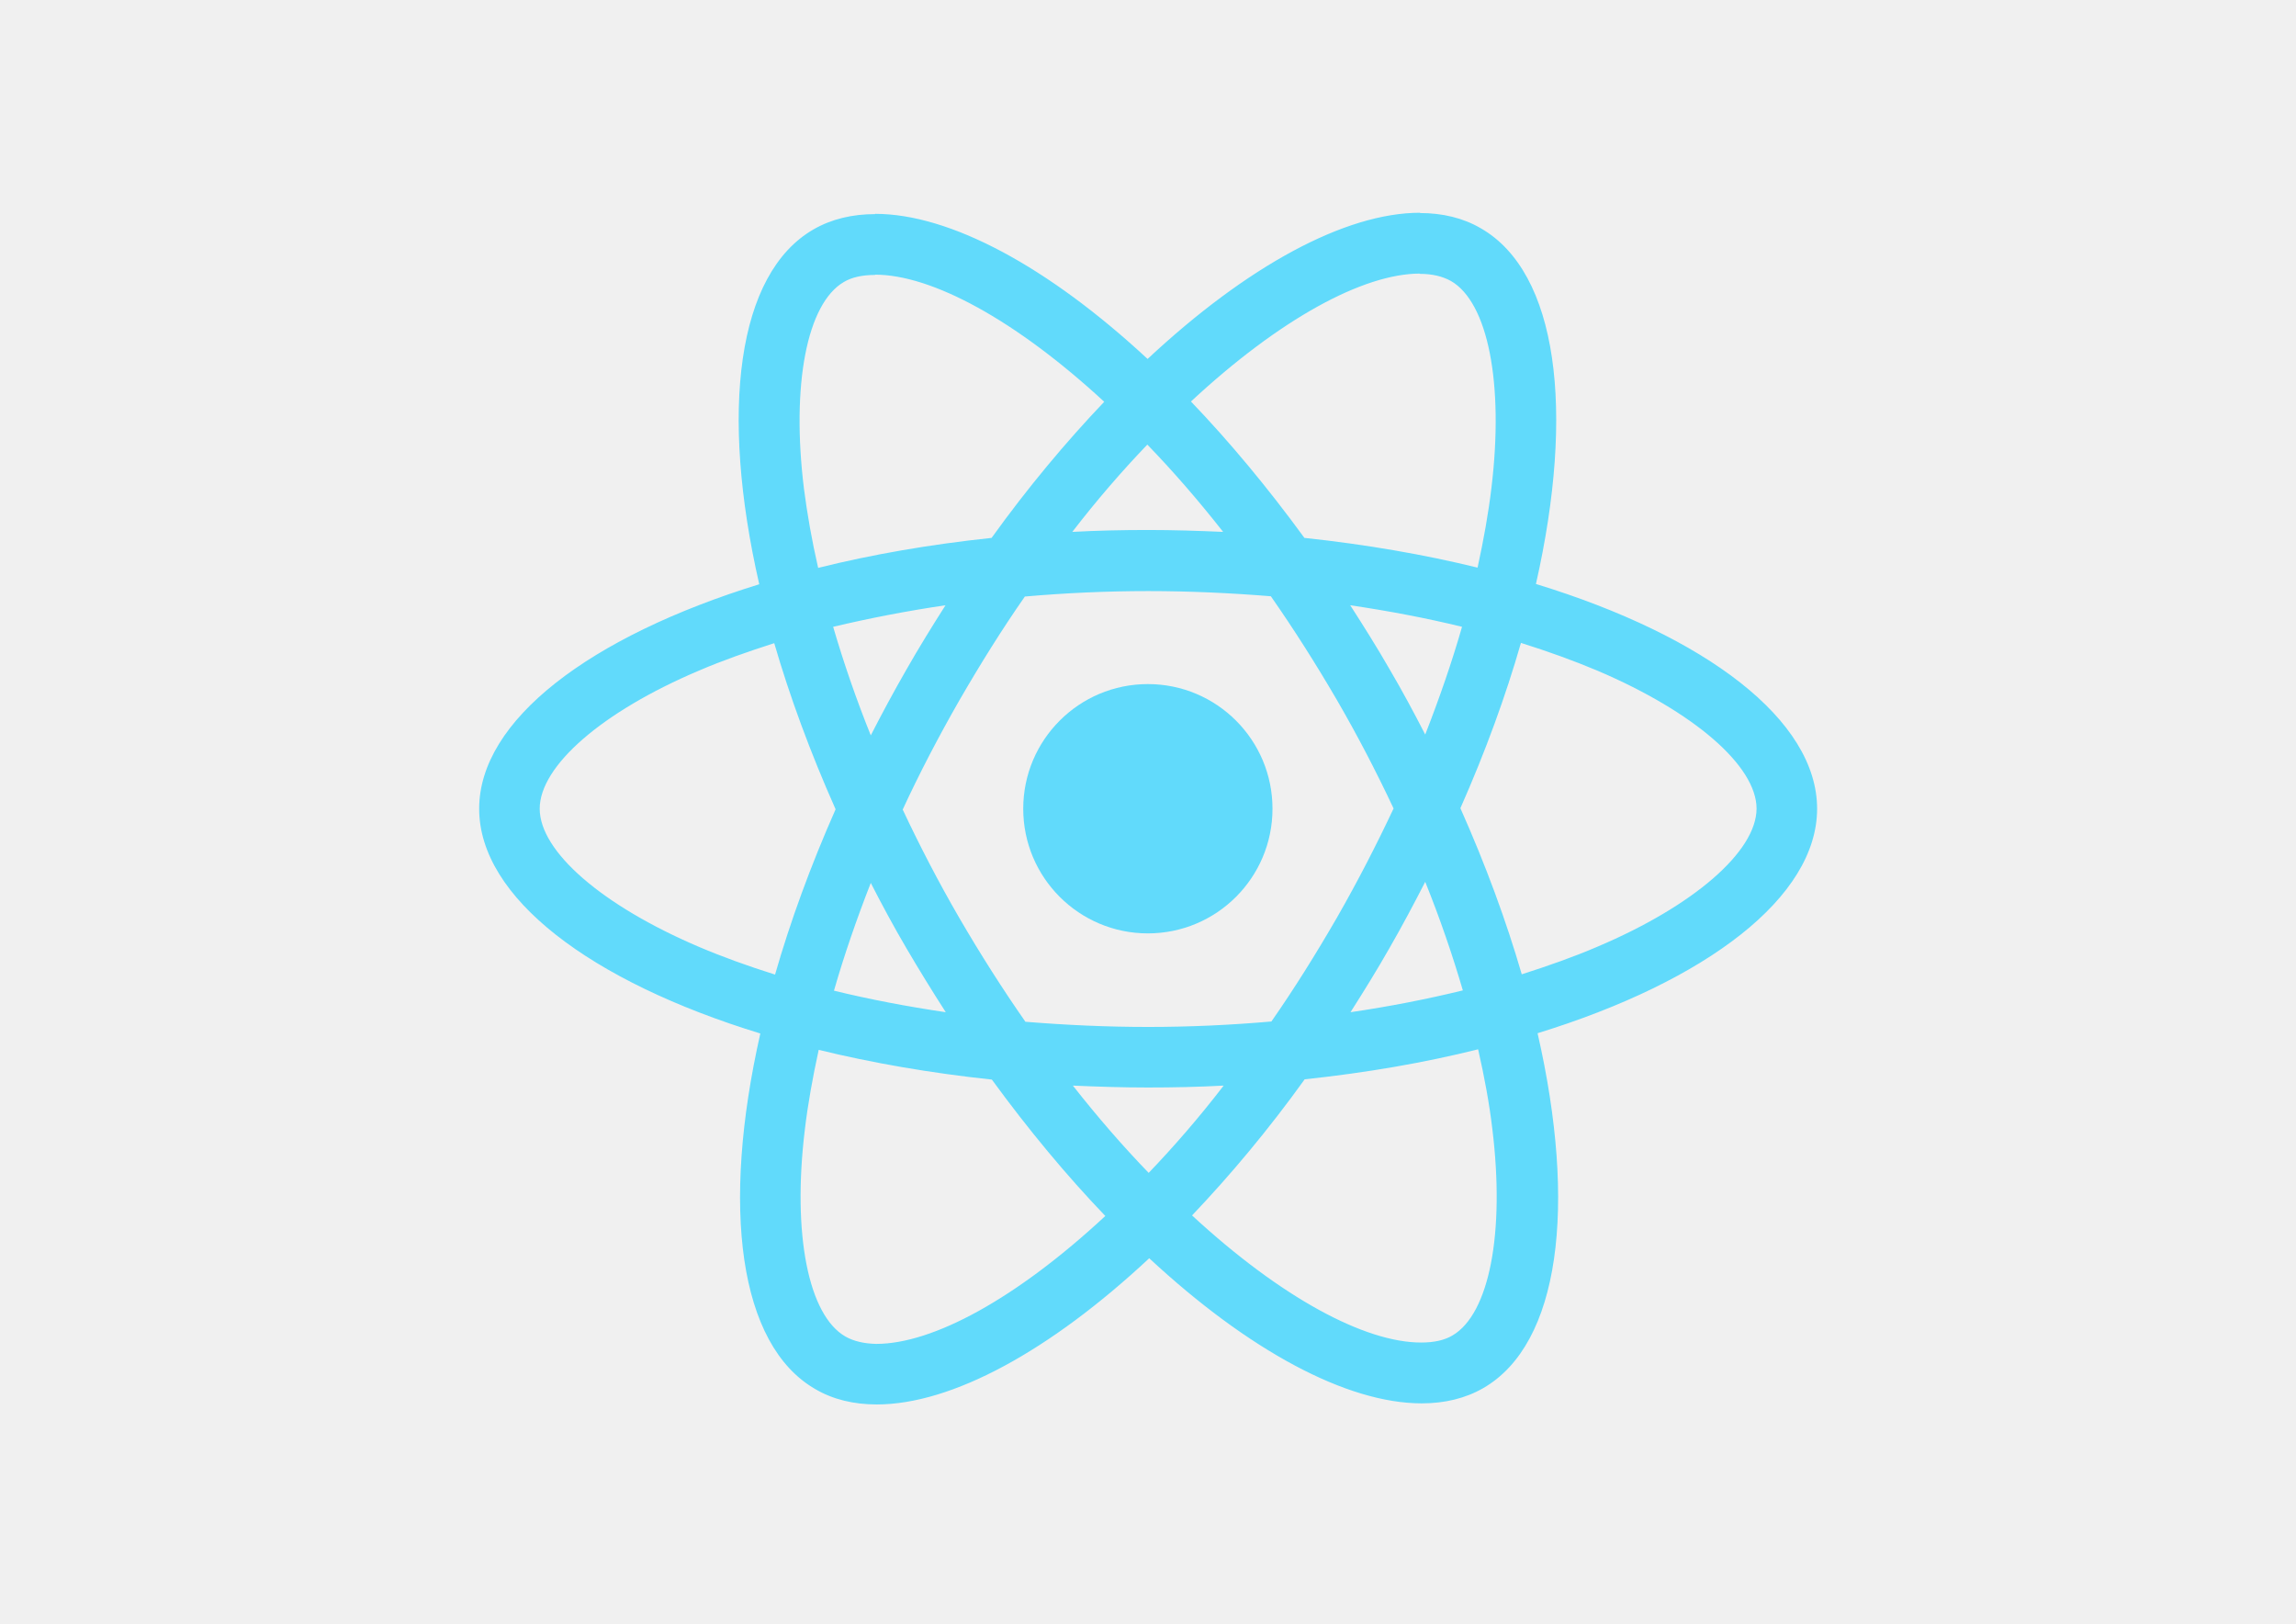
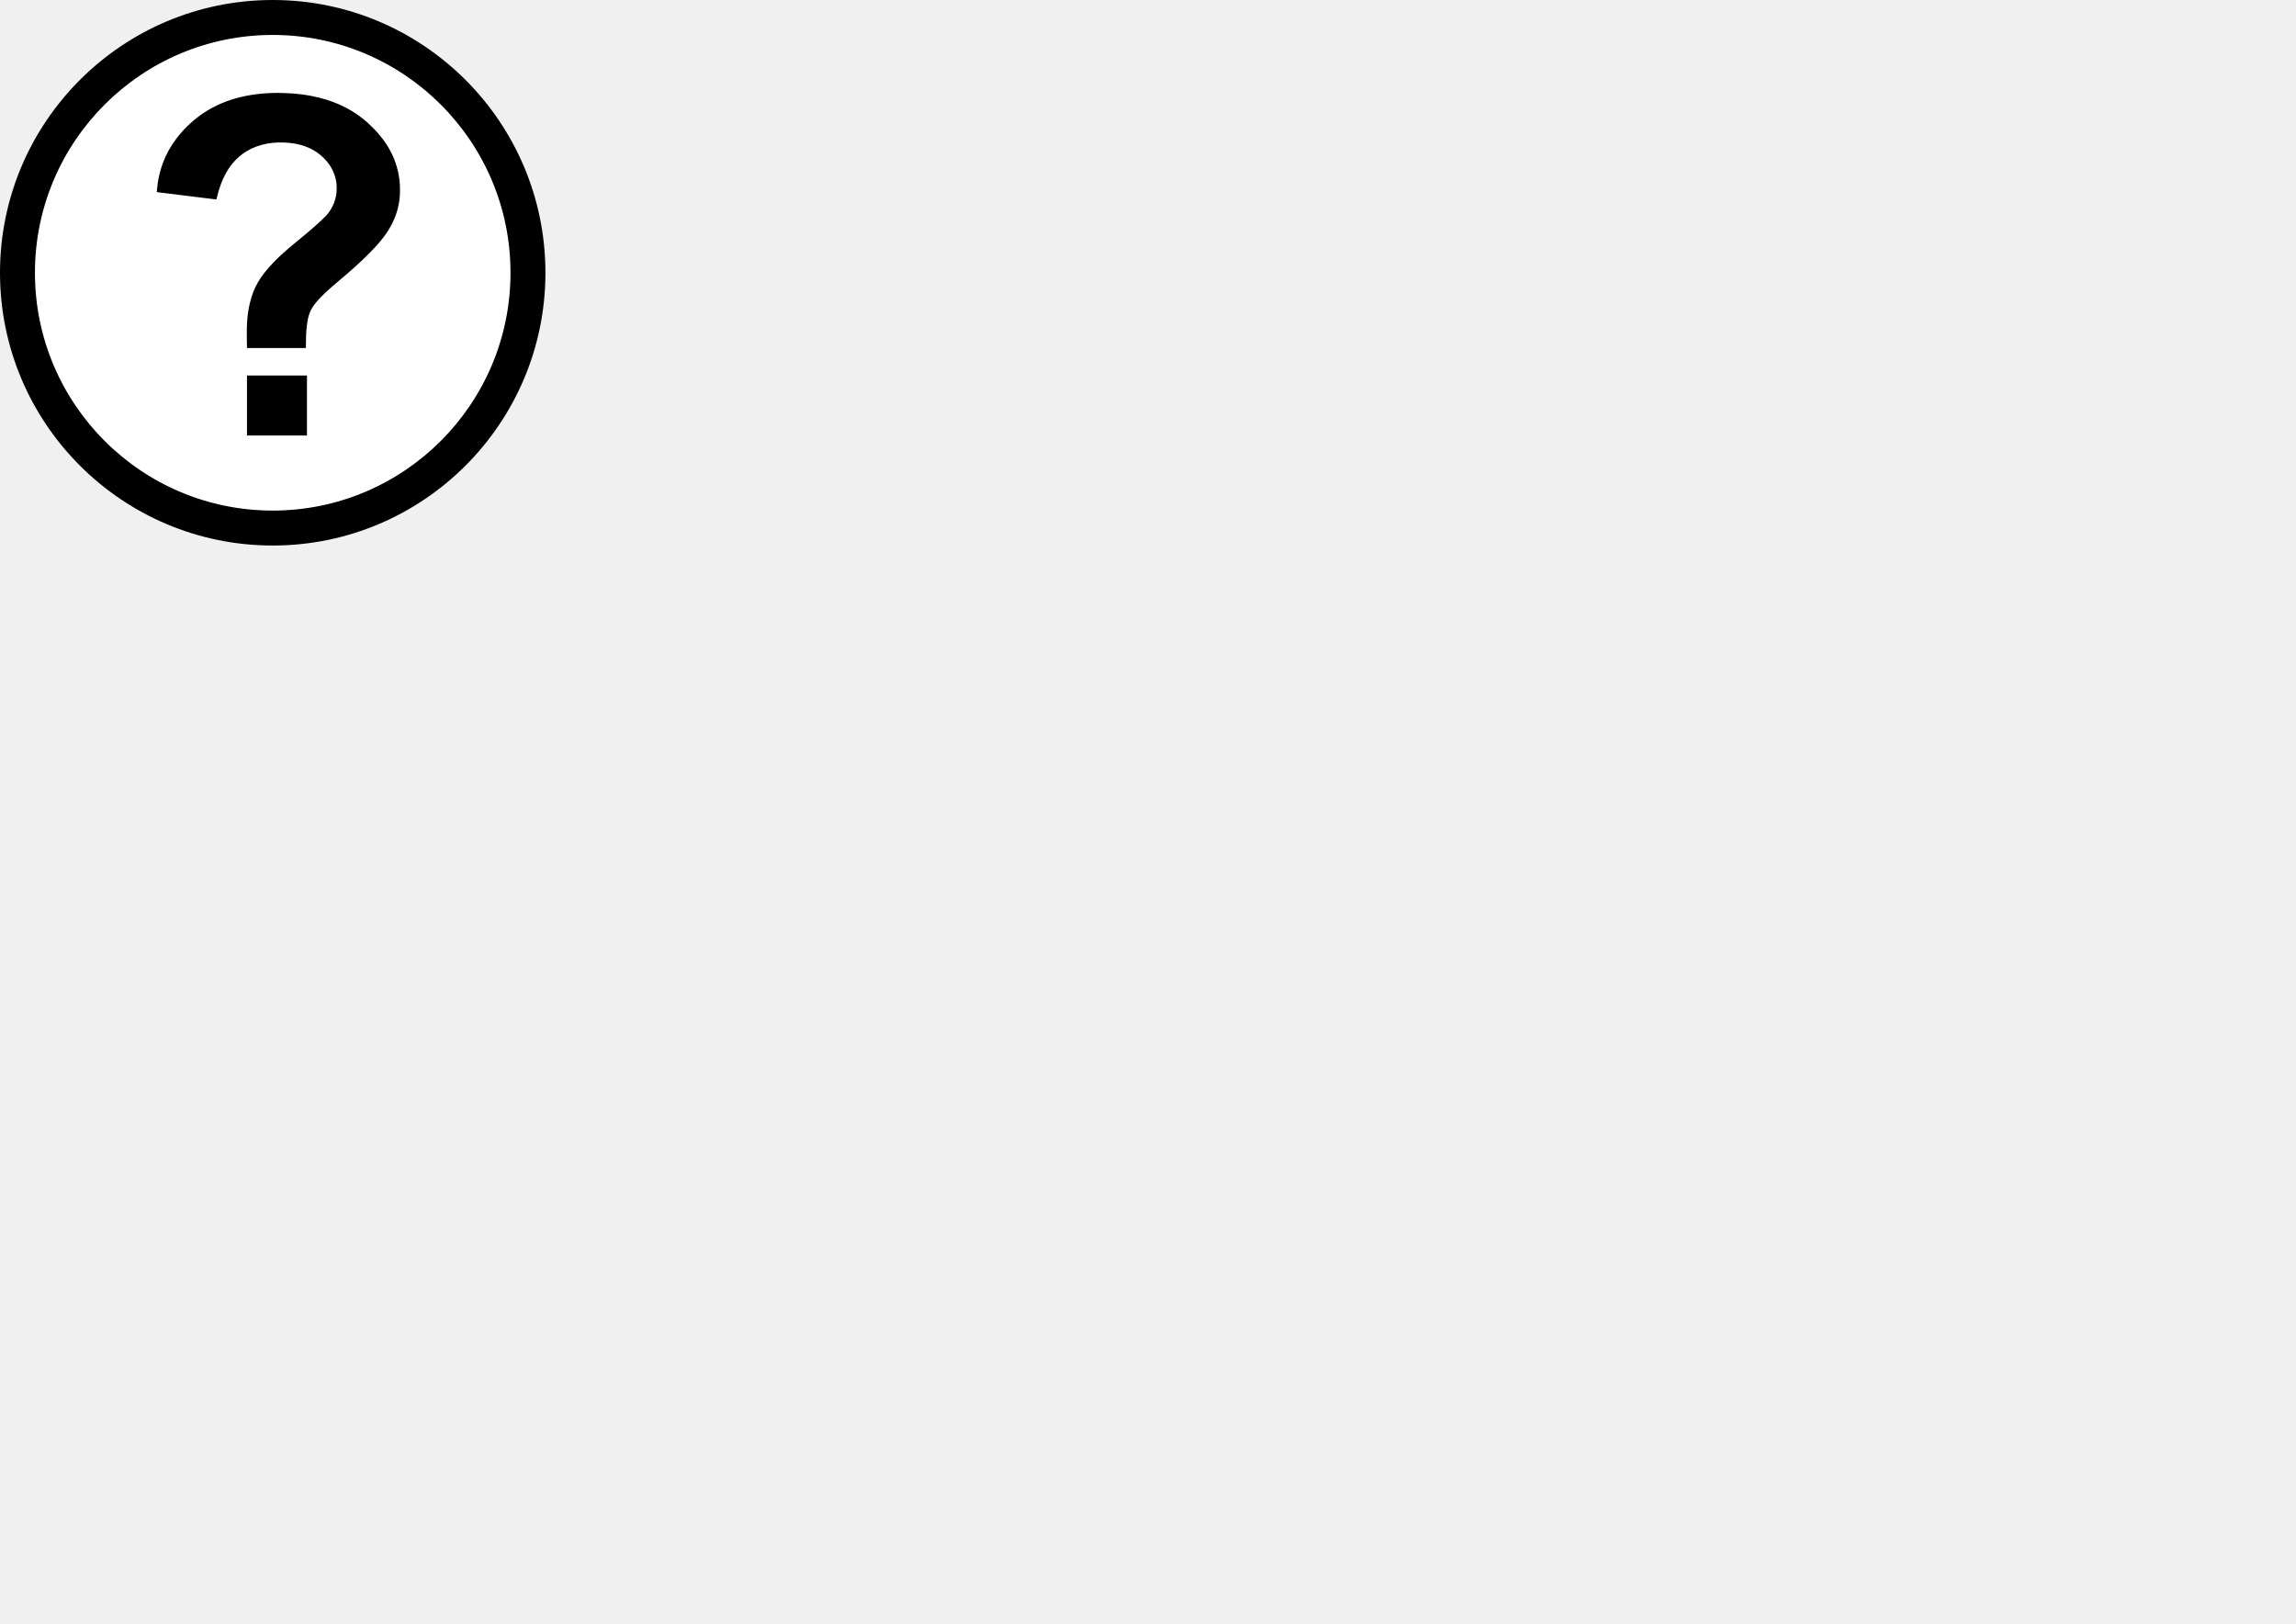
<svg xmlns="http://www.w3.org/2000/svg" viewBox="0 0 841.9 595.3">
-   <g fill="#61DAFB">
-     <path d="M666.3 296.5c0-32.5-40.7-63.3-103.1-82.4 14.4-63.6 8-114.2-20.2-130.4-6.5-3.8-14.1-5.6-22.4-5.6v22.3c4.6 0 8.3.9 11.4 2.6 13.6 7.8 19.5 37.5 14.9 75.7-1.1 9.4-2.9 19.3-5.1 29.4-19.6-4.8-41-8.5-63.5-10.9-13.5-18.5-27.5-35.3-41.6-50 32.6-30.3 63.2-46.9 84-46.9V78c-27.5 0-63.5 19.6-99.9 53.6-36.4-33.8-72.4-53.2-99.9-53.2v22.3c20.7 0 51.4 16.5 84 46.6-14 14.7-28 31.4-41.3 49.9-22.6 2.4-44 6.1-63.6 11-2.3-10-4-19.7-5.2-29-4.7-38.2 1.1-67.9 14.6-75.8 3-1.8 6.9-2.6 11.5-2.6V78.5c-8.4 0-16 1.8-22.6 5.6-28.1 16.2-34.4 66.7-19.9 130.1-62.2 19.2-102.7 49.9-102.7 82.3 0 32.5 40.7 63.3 103.1 82.4-14.4 63.6-8 114.2 20.2 130.4 6.5 3.8 14.1 5.6 22.5 5.6 27.5 0 63.5-19.6 99.9-53.6 36.4 33.8 72.4 53.2 99.9 53.2 8.4 0 16-1.8 22.6-5.6 28.1-16.2 34.4-66.7 19.9-130.1 62-19.1 102.5-49.9 102.5-82.3zm-130.2-66.7c-3.7 12.9-8.3 26.2-13.5 39.5-4.1-8-8.4-16-13.1-24-4.6-8-9.5-15.8-14.4-23.4 14.2 2.1 27.9 4.7 41 7.9zm-45.8 106.5c-7.8 13.5-15.8 26.3-24.1 38.2-14.9 1.3-30 2-45.2 2-15.1 0-30.2-.7-45-1.9-8.3-11.9-16.4-24.6-24.2-38-7.6-13.1-14.5-26.4-20.8-39.8 6.2-13.4 13.2-26.8 20.7-39.9 7.8-13.5 15.8-26.3 24.1-38.2 14.9-1.3 30-2 45.2-2 15.1 0 30.2.7 45 1.9 8.3 11.9 16.4 24.6 24.2 38 7.6 13.1 14.5 26.4 20.8 39.8-6.3 13.4-13.2 26.8-20.7 39.9zm32.3-13c5.4 13.4 10 26.8 13.8 39.8-13.1 3.2-26.9 5.9-41.2 8 4.9-7.7 9.8-15.6 14.4-23.7 4.6-8 8.9-16.1 13-24.1zM421.2 430c-9.3-9.6-18.6-20.3-27.8-32 9 .4 18.2.7 27.5.7 9.4 0 18.7-.2 27.8-.7-9 11.7-18.3 22.4-27.5 32zm-74.4-58.9c-14.2-2.1-27.9-4.7-41-7.9 3.7-12.9 8.3-26.2 13.5-39.5 4.1 8 8.4 16 13.1 24 4.7 8 9.5 15.8 14.4 23.4zM420.7 163c9.3 9.6 18.6 20.3 27.8 32-9-.4-18.2-.7-27.5-.7-9.4 0-18.7.2-27.8.7 9-11.7 18.3-22.4 27.5-32zm-74 58.9c-4.9 7.7-9.8 15.6-14.4 23.7-4.6 8-8.9 16-13 24-5.4-13.4-10-26.8-13.8-39.8 13.1-3.1 26.9-5.8 41.2-7.9zm-90.5 125.2c-35.4-15.1-58.3-34.9-58.3-50.6 0-15.7 22.9-35.6 58.3-50.6 8.6-3.7 18-7 27.7-10.1 5.7 19.6 13.2 40 22.5 60.9-9.2 20.8-16.6 41.1-22.2 60.6-9.9-3.1-19.3-6.5-28-10.2zM310 490c-13.6-7.8-19.5-37.5-14.9-75.7 1.1-9.4 2.9-19.3 5.1-29.4 19.6 4.8 41 8.5 63.5 10.9 13.5 18.5 27.5 35.3 41.6 50-32.6 30.3-63.2 46.9-84 46.9-4.5-.1-8.3-1-11.3-2.7zm237.2-76.2c4.7 38.2-1.1 67.9-14.6 75.8-3 1.8-6.9 2.6-11.5 2.6-20.7 0-51.4-16.5-84-46.6 14-14.7 28-31.4 41.3-49.9 22.6-2.4 44-6.1 63.6-11 2.3 10.1 4.1 19.8 5.2 29.1zm38.5-66.7c-8.6 3.7-18 7-27.7 10.1-5.7-19.6-13.2-40-22.5-60.9 9.2-20.8 16.6-41.1 22.2-60.6 9.9 3.1 19.3 6.5 28.1 10.2 35.4 15.1 58.3 34.9 58.3 50.6-.1 15.7-23 35.6-58.4 50.6zM320.8 78.4z" />
-     <circle cx="420.9" cy="296.5" r="45.7" />
-     <path d="M520.5 78.1z" />
+   <path id="path2382" d="m165.33 113.44a103.61 103.61 0 1 1 -207.22 0 103.61 103.61 0 1 1 207.22 0z" transform="matrix(.93739 0 0 .93739 42.143 -6.3392)" stroke-width="0" fill="#fff" />
+   <g id="layer1">
+     <path id="path2413" d="m100 0c-55.2 0-100 44.8-100 100-5.0495e-15 55.2 44.8 100 100 100s100-44.8 100-100-44.8-100-100-100zm0 12.812c48.13 0 87.19 39.058 87.19 87.188s-39.06 87.19-87.19 87.19-87.188-39.06-87.188-87.19 39.058-87.188 87.188-87.188zm1.47 21.25c-5.45 0.03-10.653 0.737-15.282 2.063-4.699 1.346-9.126 3.484-12.876 6.219-3.238 2.362-6.333 5.391-8.687 8.531-4.159 5.549-6.461 11.651-7.063 18.687-0.04 0.468-0.07 0.868-0.062 0.876 0.016 0.016 21.702 2.687 21.812 2.687 0.053 0 0.113-0.234 0.282-0.937 1.941-8.085 5.486-13.521 10.968-16.813 4.32-2.594 9.808-3.612 15.778-2.969 2.74 0.295 5.21 0.96 7.38 2 2.71 1.301 5.18 3.361 6.94 5.813 1.54 2.156 2.46 4.584 2.75 7.312 0.08 0.759 0.05 2.48-0.03 3.219-0.23 1.826-0.7 3.378-1.5 4.969-0.81 1.597-1.48 2.514-2.76 3.812-2.03 2.077-5.18 4.829-10.78 9.407-3.6 2.944-6.04 5.156-8.12 7.343-4.943 5.179-7.191 9.069-8.564 14.719-0.905 3.72-1.256 7.55-1.156 13.19 0.025 1.4 0.062 2.73 0.062 2.97v0.43h21.598l0.03-2.4c0.03-3.27 0.21-5.37 0.56-7.41 0.57-3.27 1.43-5 3.94-7.81 1.6-1.8 3.7-3.76 6.93-6.47 4.77-3.991 8.11-6.99 11.26-10.125 4.91-4.907 7.46-8.26 9.28-12.187 1.43-3.092 2.22-6.166 2.46-9.532 0.06-0.816 0.07-3.03 0-3.968-0.45-7.043-3.1-13.253-8.15-19.032-0.8-0.909-2.78-2.887-3.72-3.718-4.96-4.394-10.69-7.353-17.56-9.094-4.19-1.062-8.23-1.6-13.35-1.75-0.78-0.023-1.59-0.036-2.37-0.032zm-10.908 103.6v22h21.998v-22h-21.998z" />
  </g>
</svg>
